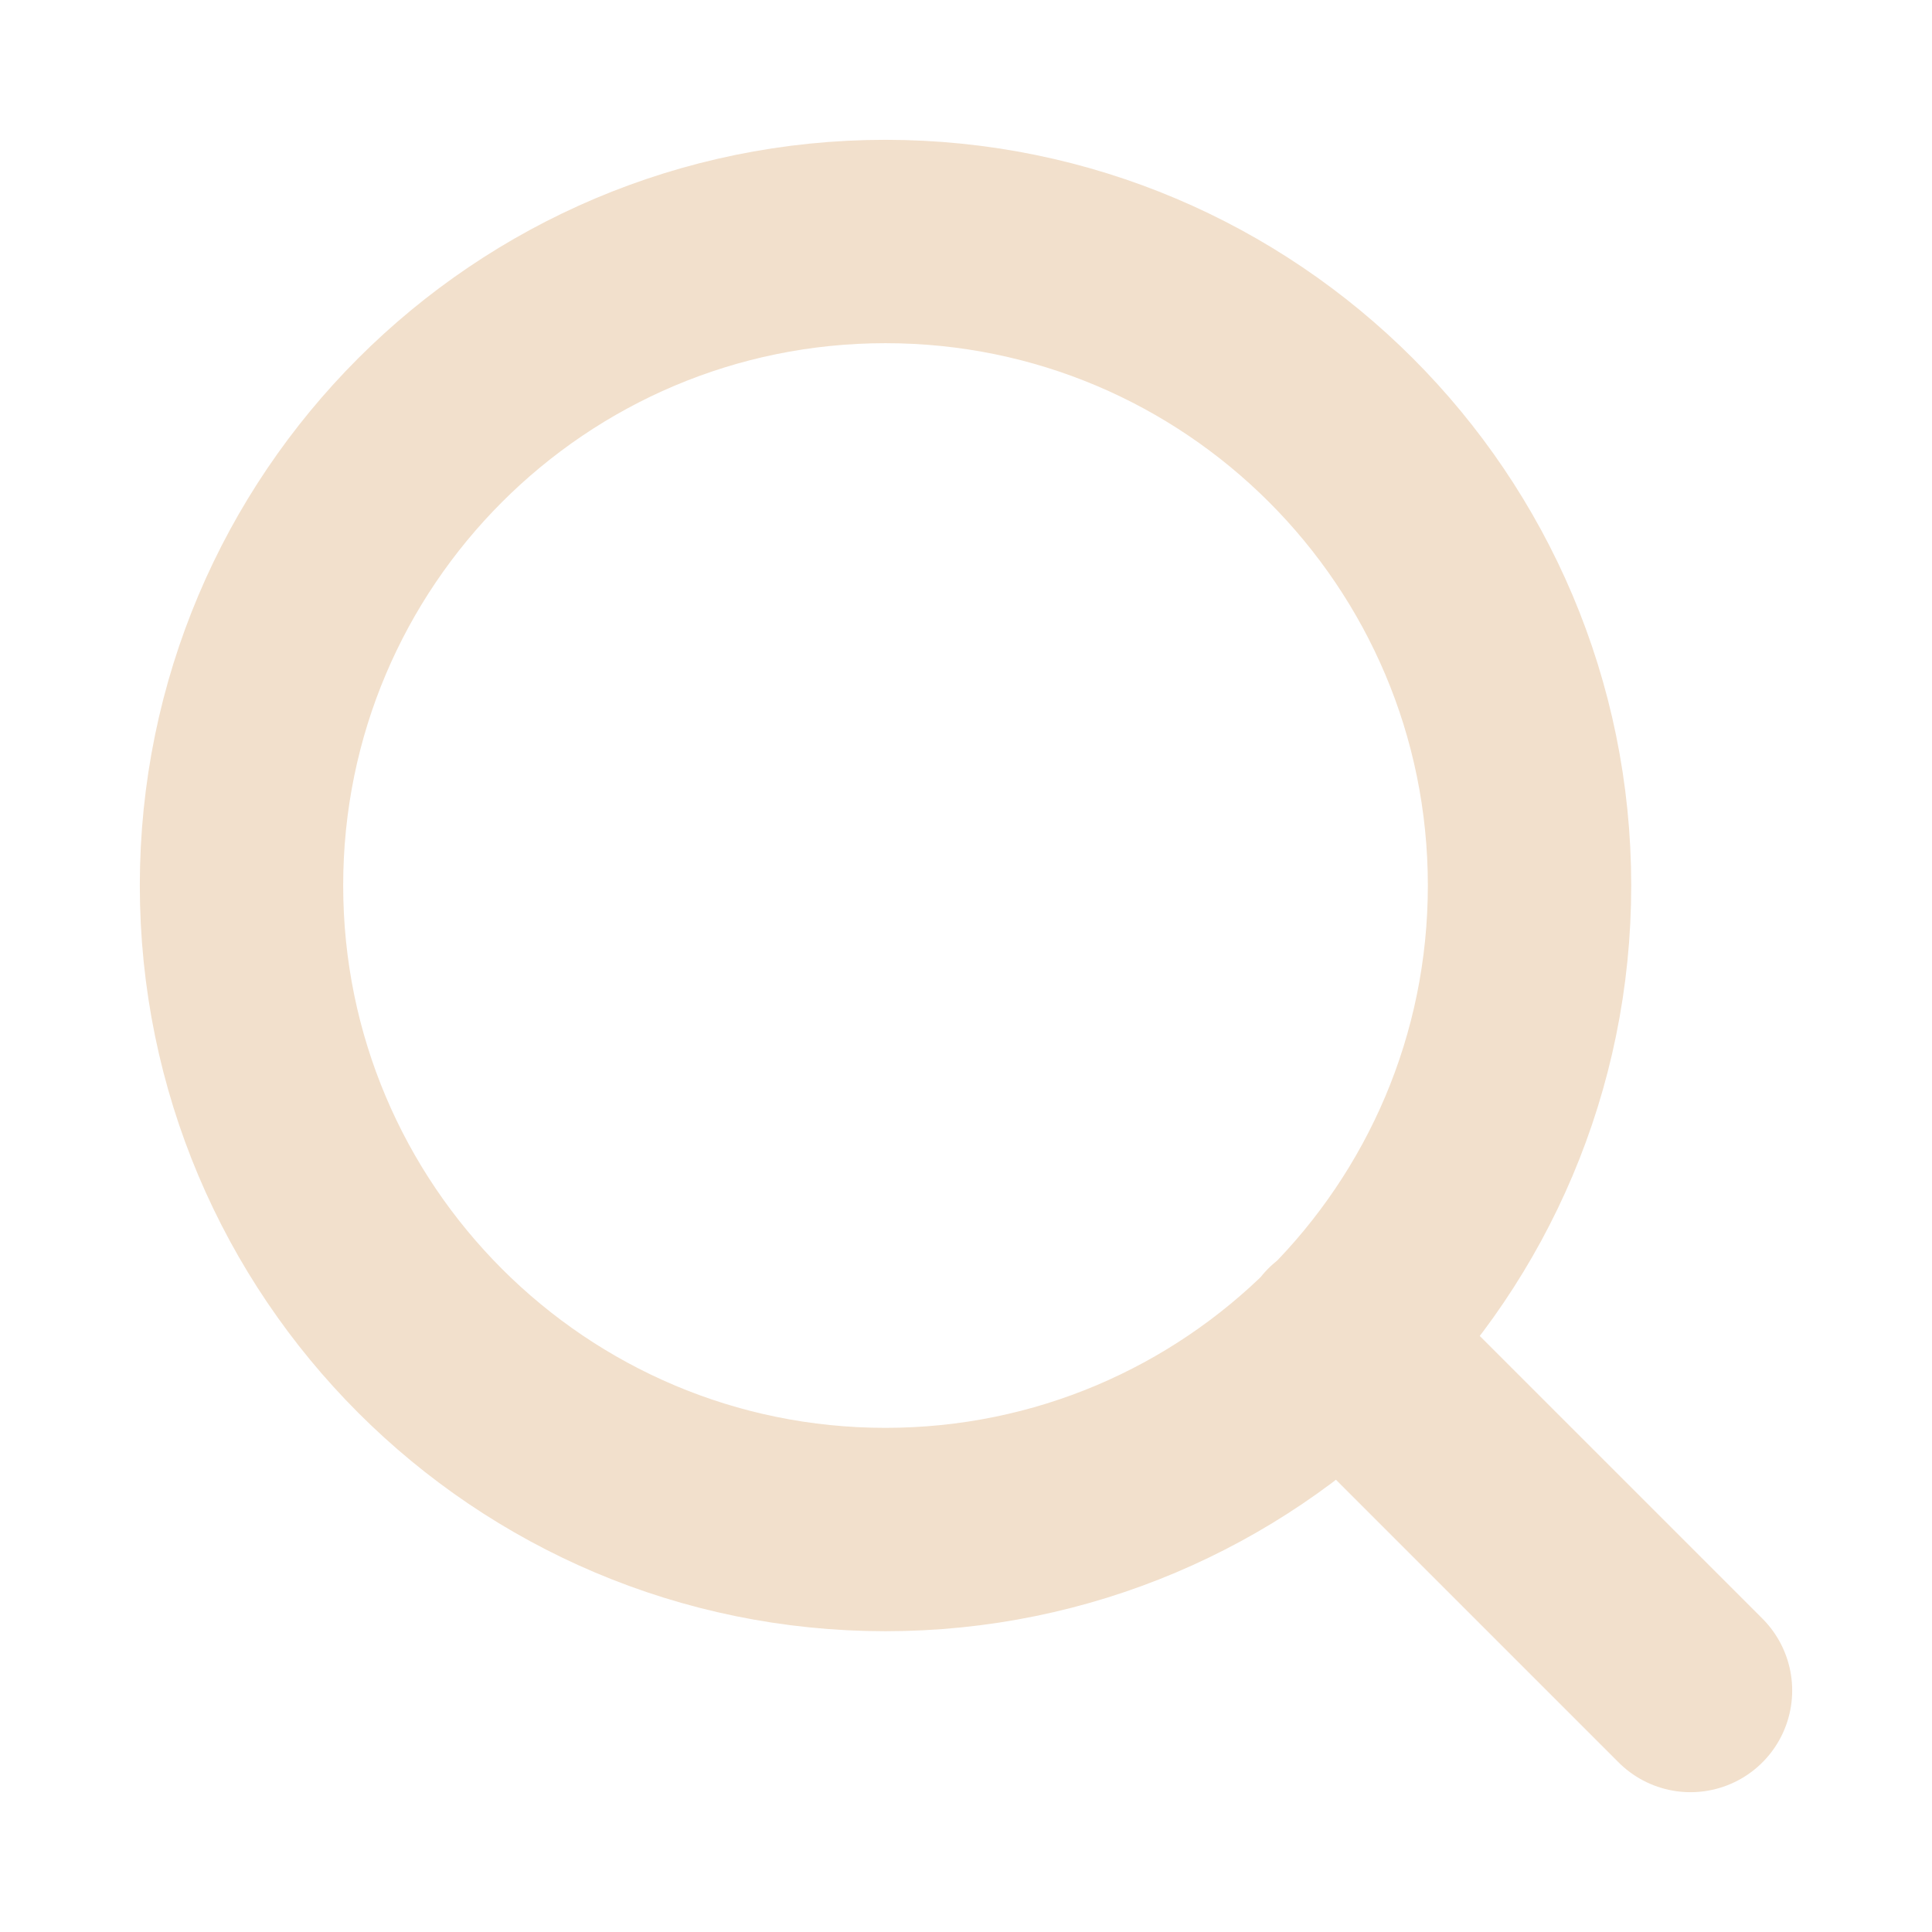
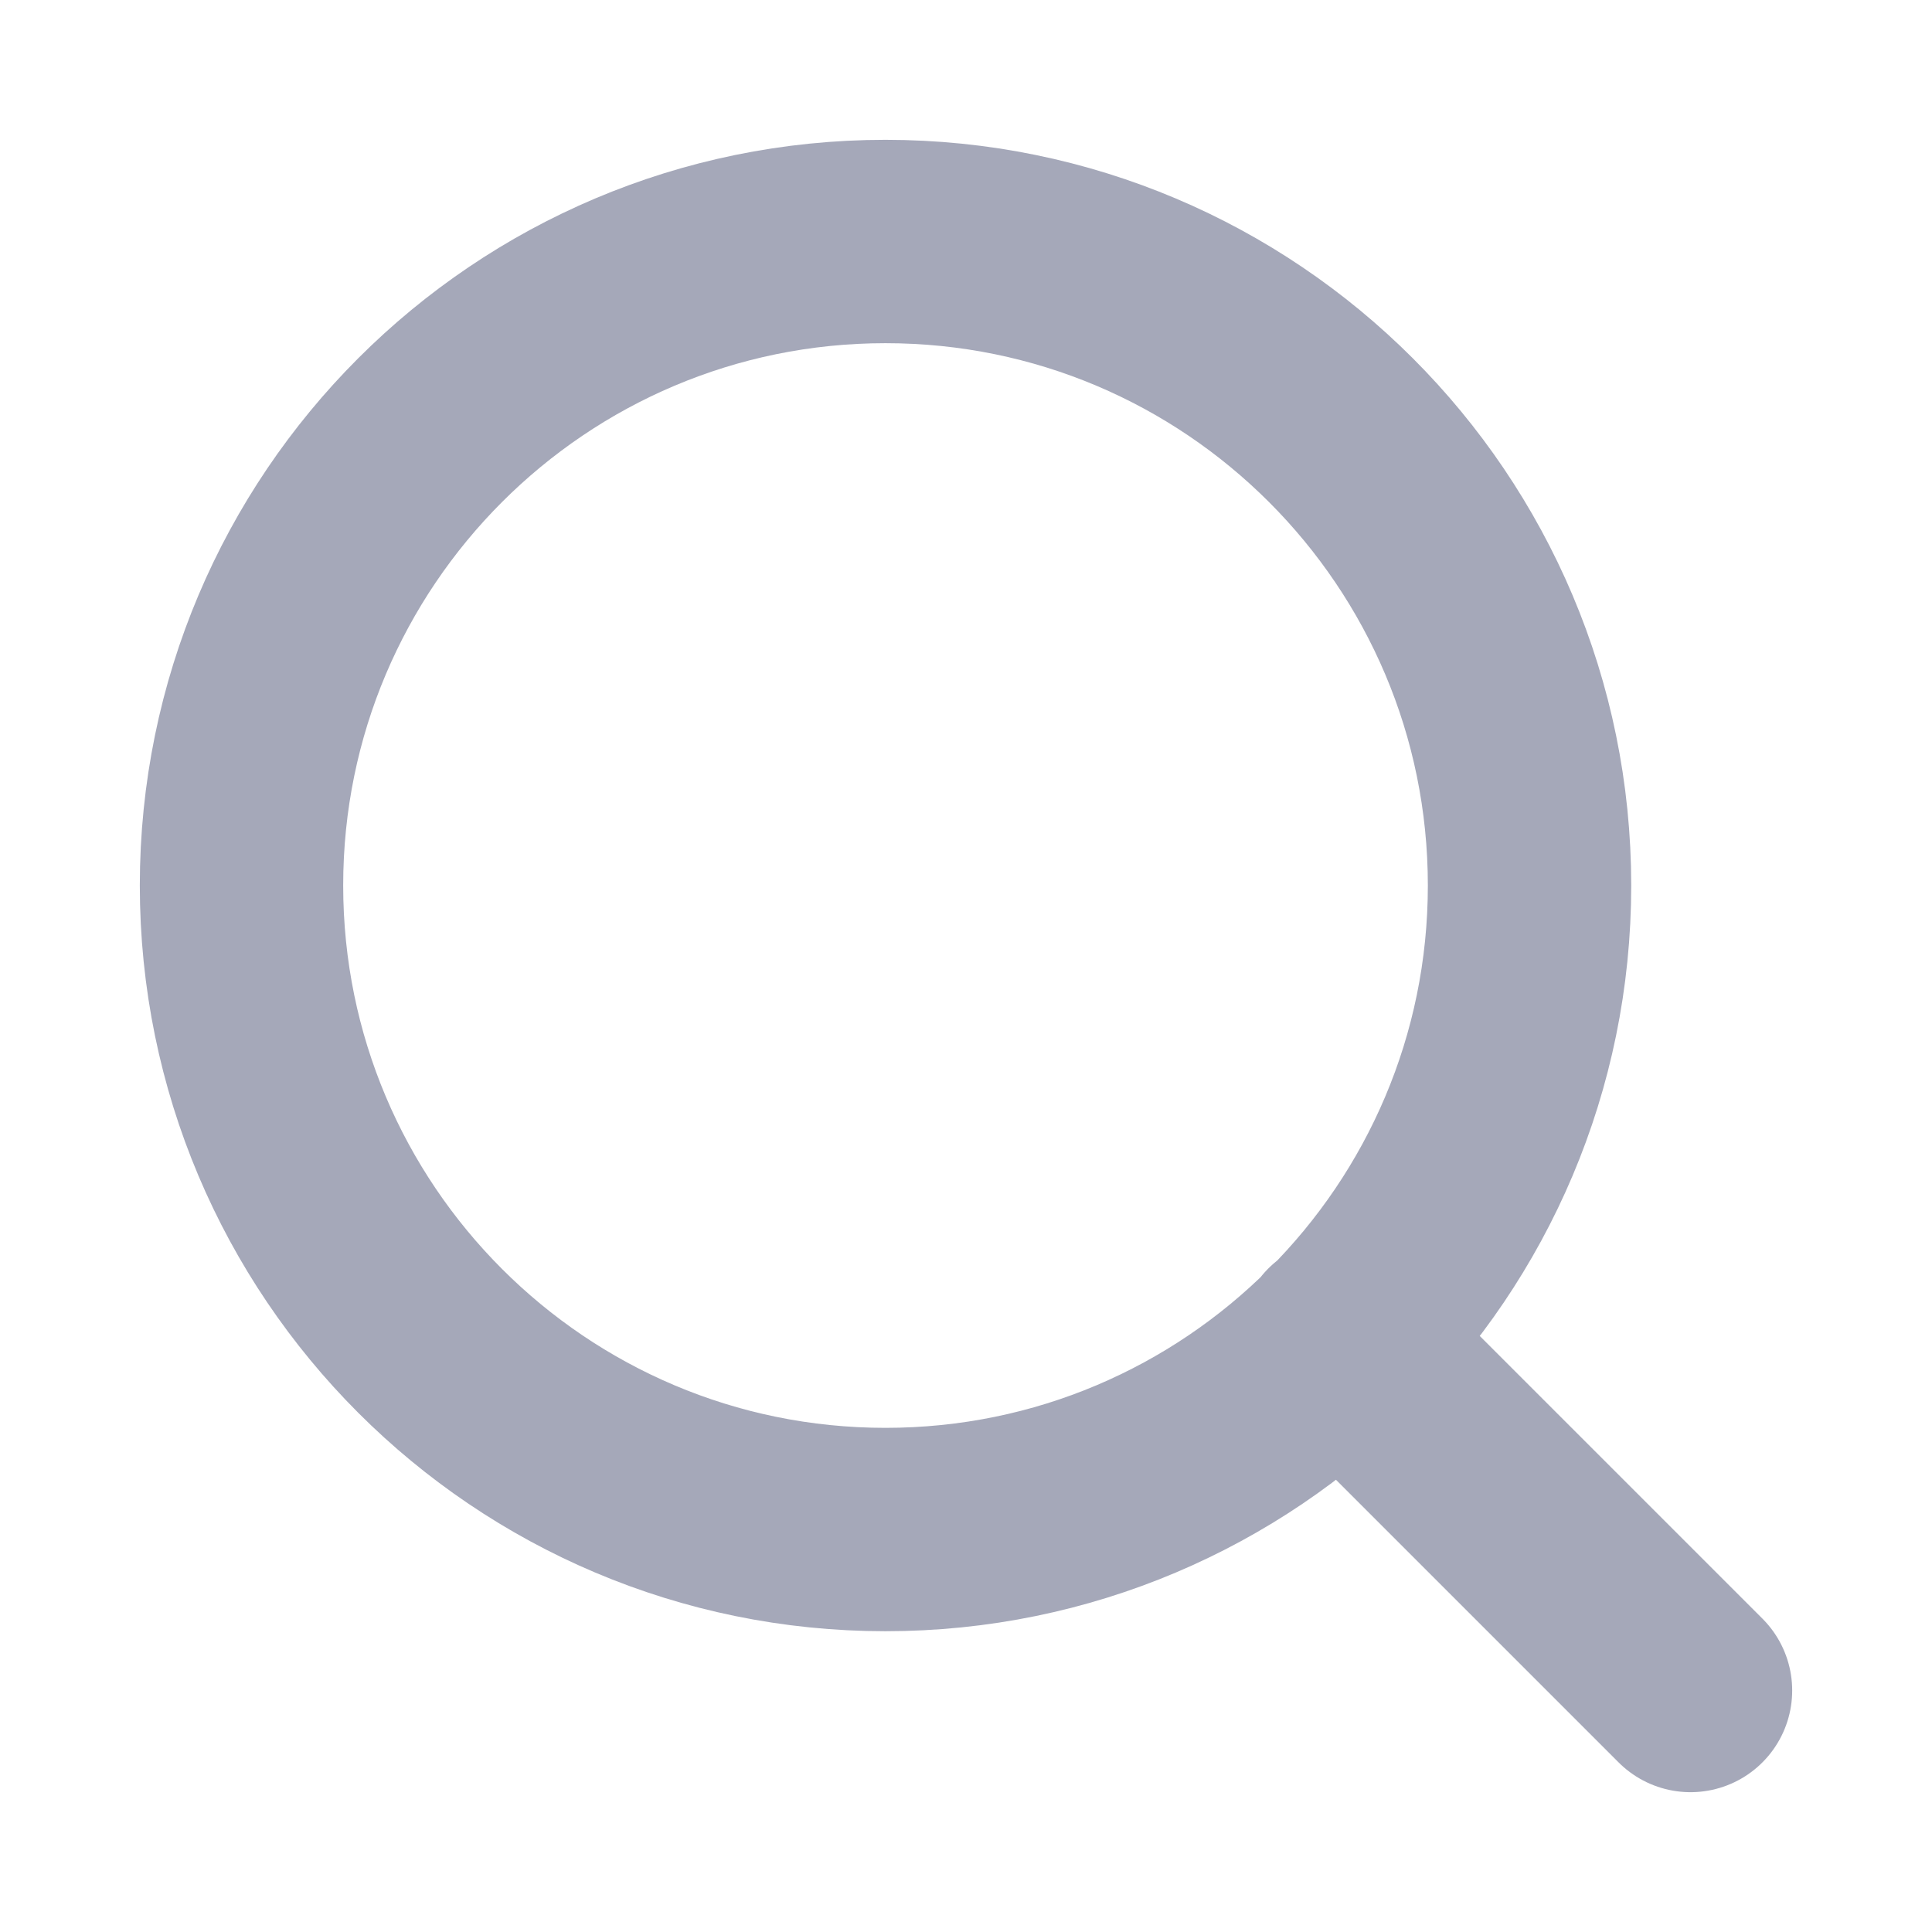
<svg xmlns="http://www.w3.org/2000/svg" width="19" height="19" viewBox="0 0 19 19" fill="none">
-   <path d="M16.625 16.625L13.181 13.181M15.042 8.708C15.042 12.206 12.206 15.042 8.708 15.042C5.211 15.042 2.375 12.206 2.375 8.708C2.375 5.211 5.211 2.375 8.708 2.375C12.206 2.375 15.042 5.211 15.042 8.708Z" stroke="#F2E0CC" stroke-width="2" stroke-linecap="round" stroke-linejoin="round" />
+   <path d="M16.625 16.625L13.181 13.181M15.042 8.708C15.042 12.206 12.206 15.042 8.708 15.042C5.211 15.042 2.375 12.206 2.375 8.708C2.375 5.211 5.211 2.375 8.708 2.375C12.206 2.375 15.042 5.211 15.042 8.708Z" stroke="#A5A8B9" stroke-width="2" stroke-linecap="round" stroke-linejoin="round" />
</svg>
